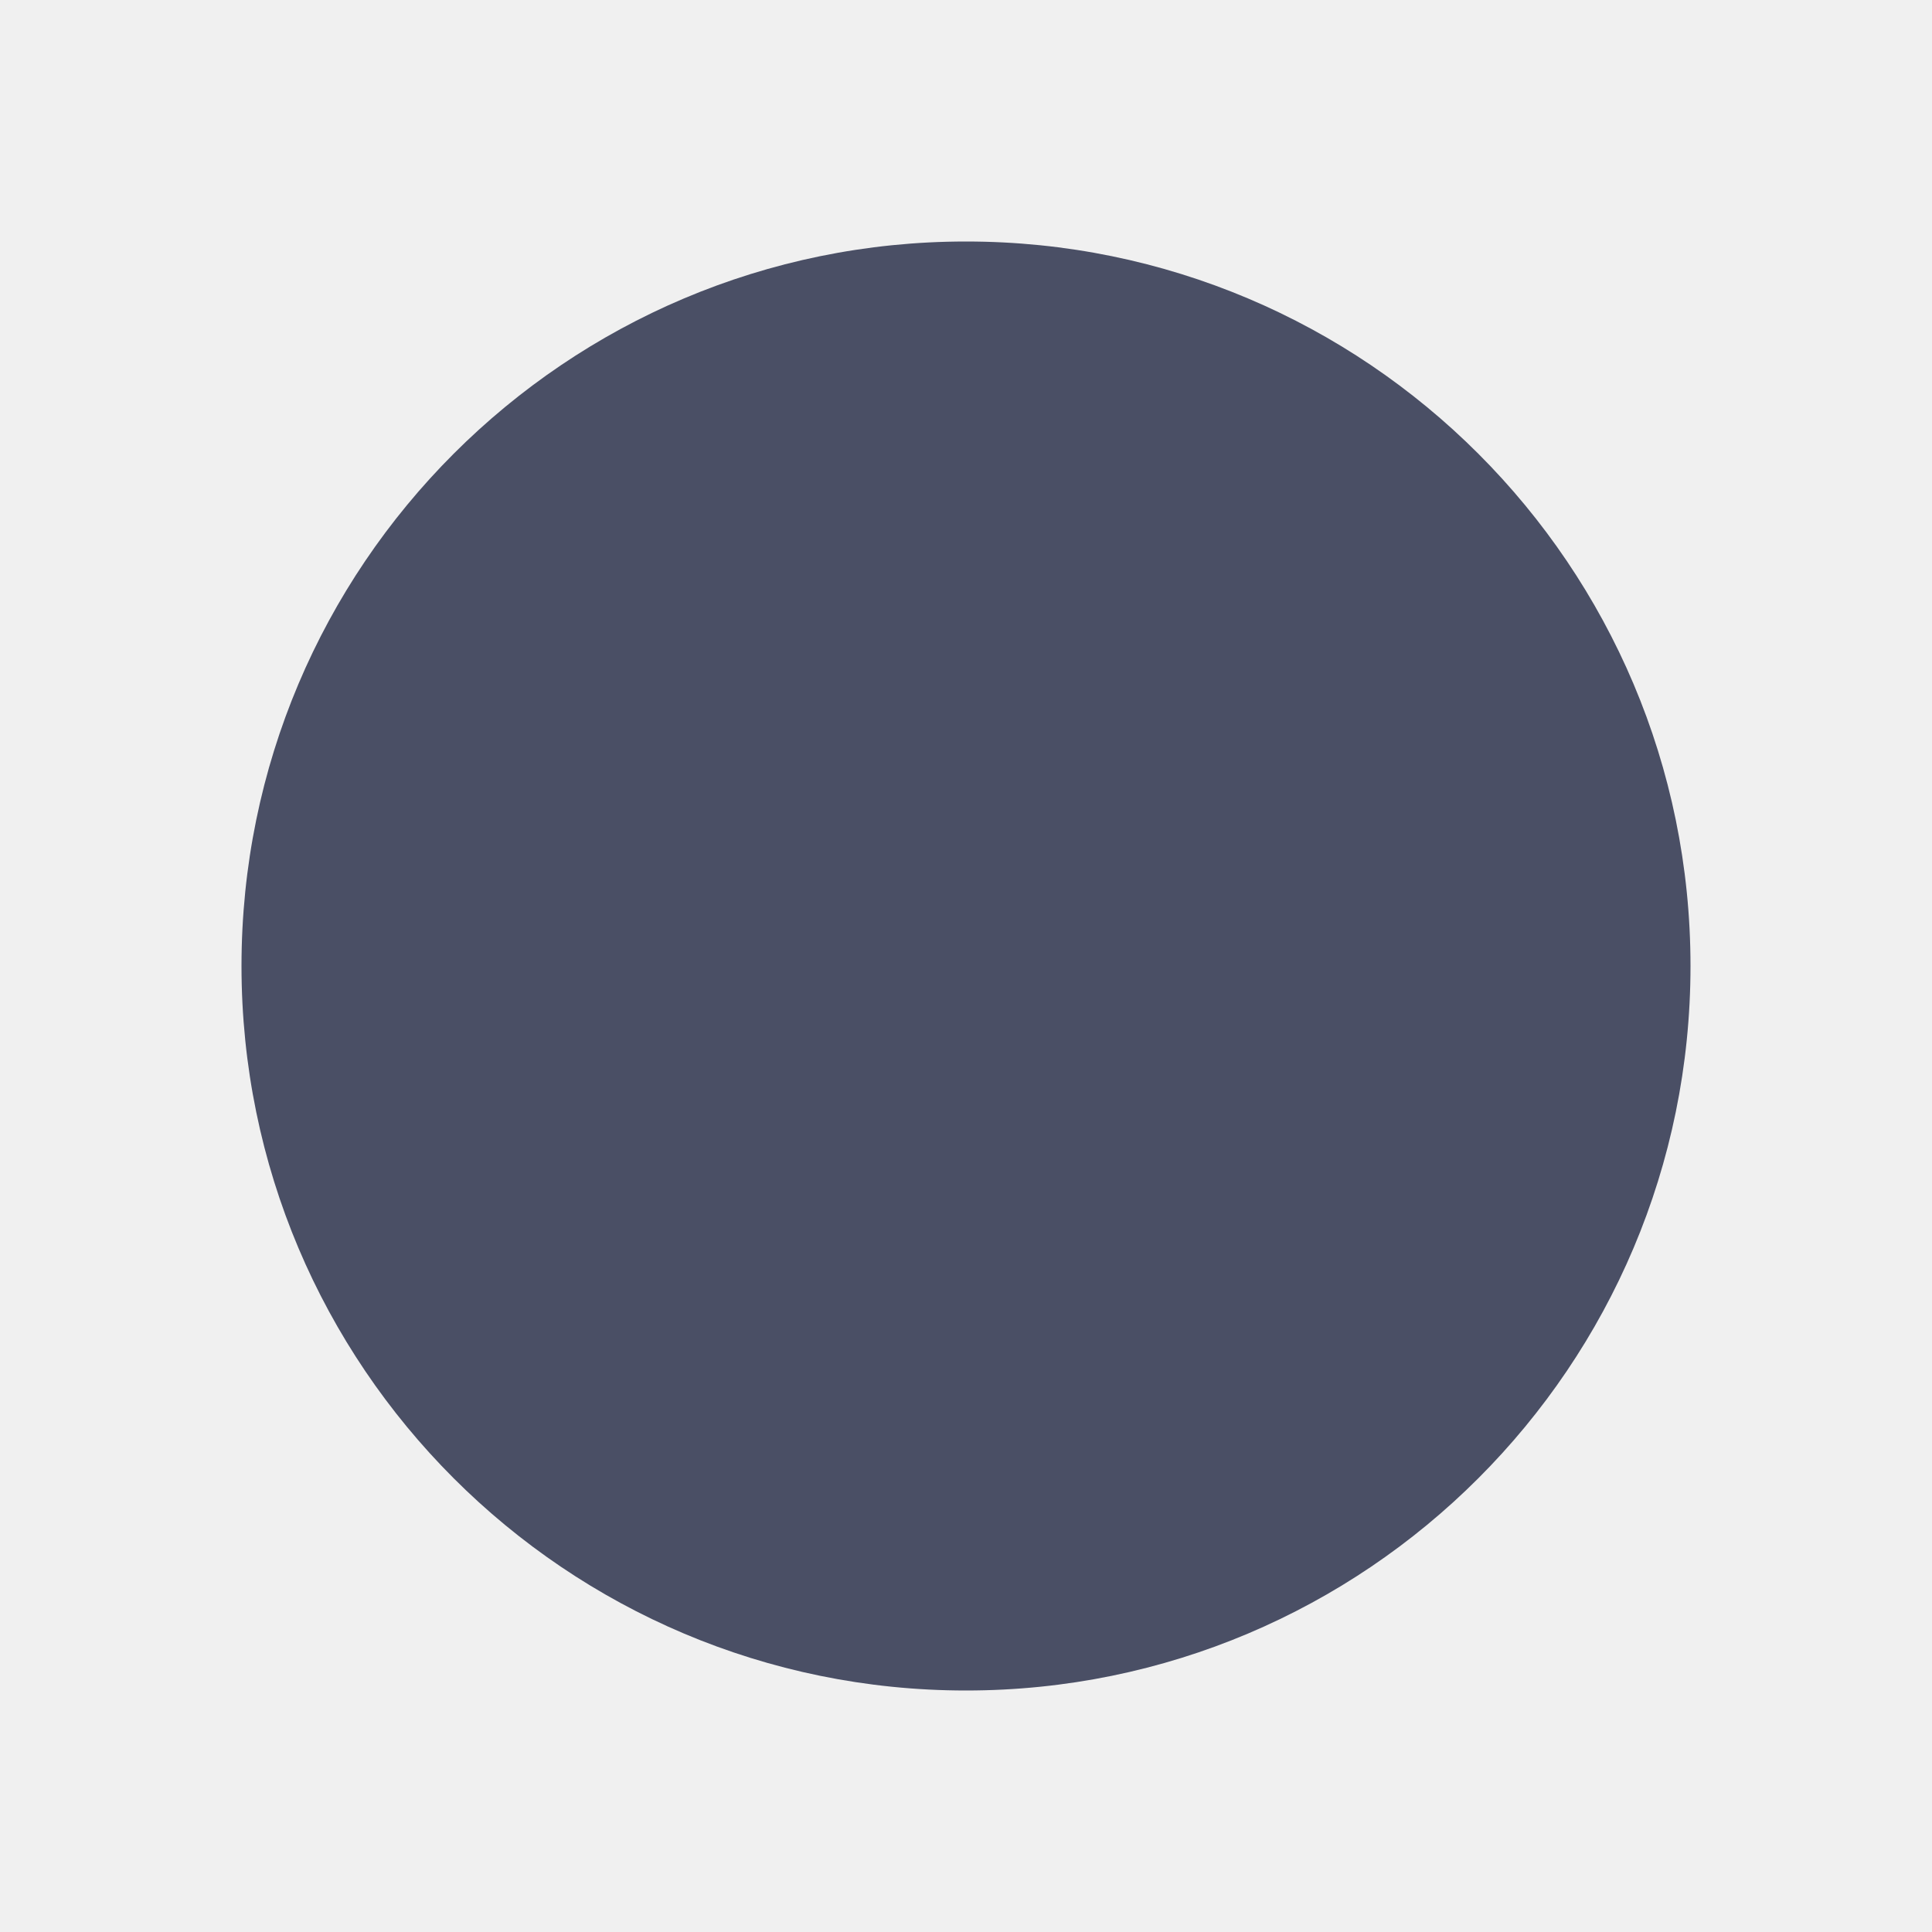
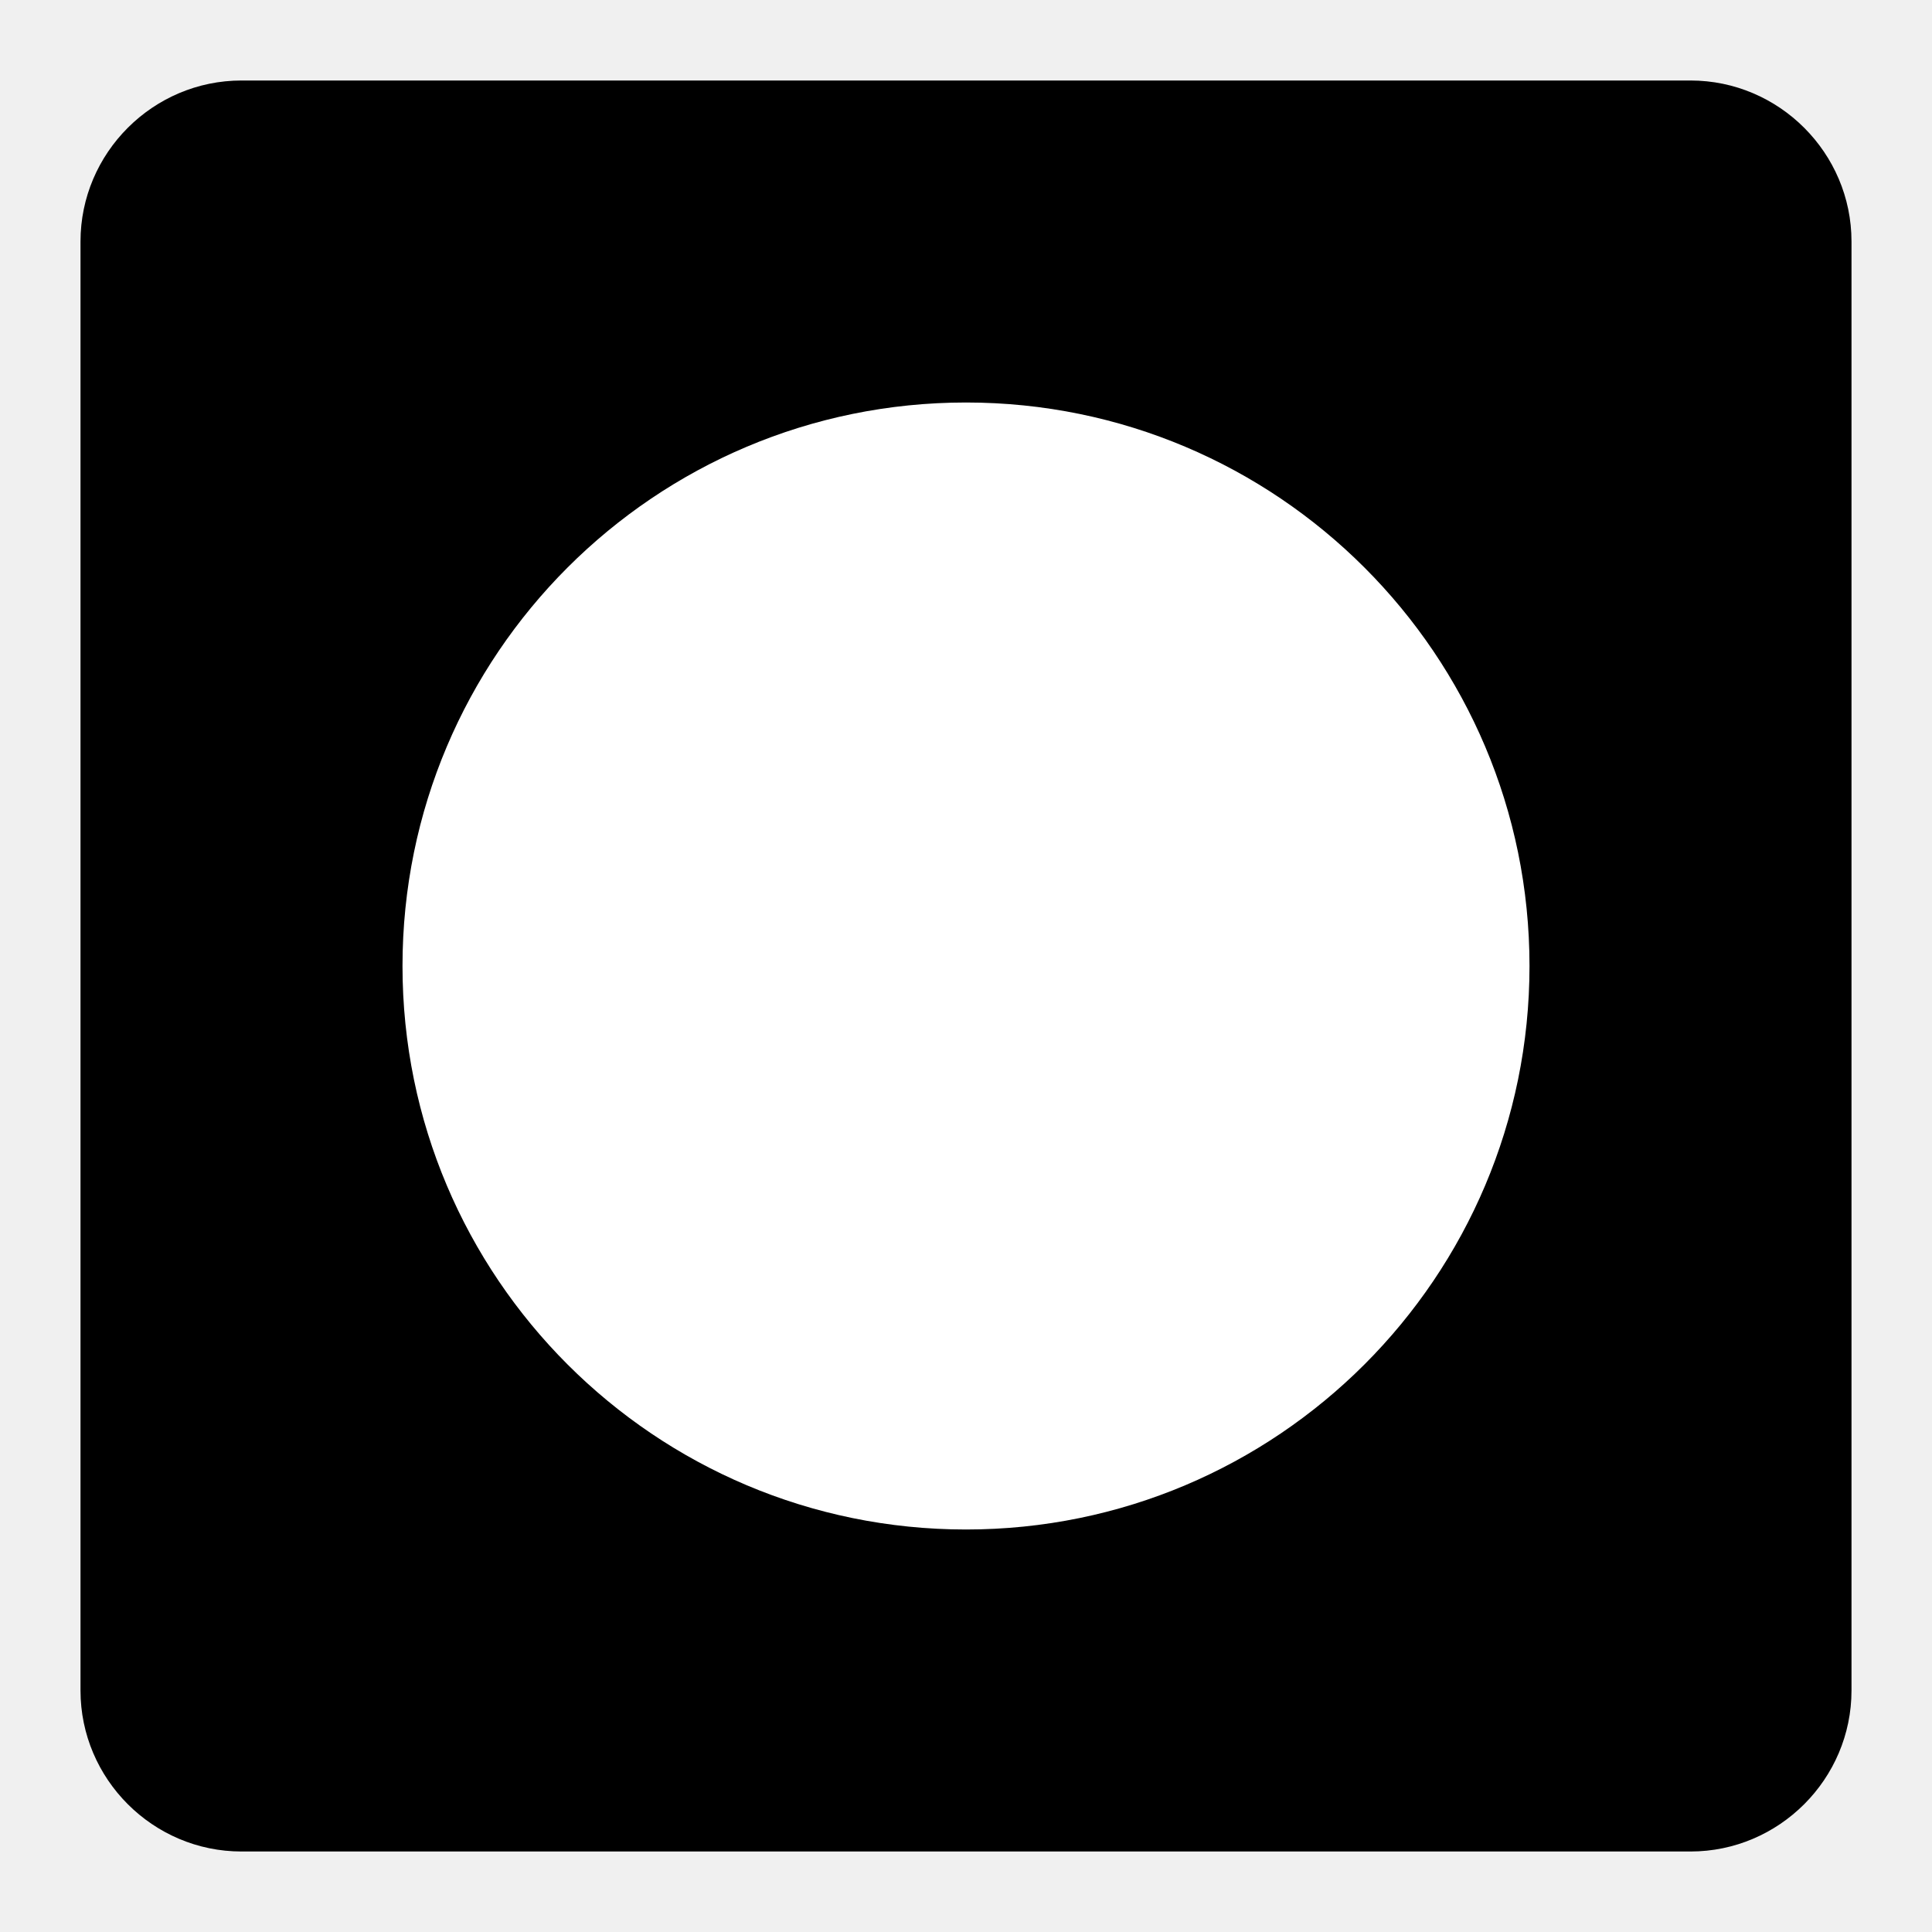
- <svg xmlns="http://www.w3.org/2000/svg" version="1.1" id="Ebene_1" x="0px" y="0px" viewBox="0 0 800 800" enable-background="new 0 0 800 800" xml:space="preserve">
-   <circle fill="#4A4F65" cx="400" cy="400" r="300" />
+ <svg xmlns="http://www.w3.org/2000/svg" version="1.1" x="0px" y="0px" viewBox="0 0 1200 1200" enable-background="new 0 0 1200 1200" xml:space="preserve">
+   <g id="grid" display="none">
+     <g id="tilt_x5F_down" display="inline">
+ 	</g>
+     <g id="tilt_x5F_up" display="inline">
+ 	</g>
+     <g id="vertical" display="inline">
+ 	</g>
+     <g id="horizontal" display="inline">
+ 	</g>
+   </g>
+   <g id="Ebene_6">
+     <path id="background" d="M1050,1150H150c-55,0-100-45-100-100V150C50,95,95,50,150,50h900c55,0,100,45,100,100v900   C1150,1105,1105,1150,1050,1150z" />
+     <circle fill="#FFFFFF" cx="600" cy="600" r="350" />
+   </g>
+   <g id="stroke" display="none">
+     <rect x="592.2" y="159.1" transform="matrix(0.7071 0.7071 -0.7071 0.7071 618.75 -256.2946)" display="inline" width="53" height="919.2" />
+     <rect x="509.5" y="102.9" transform="matrix(0.7071 0.7071 -0.7071 0.7071 562.5 -232.9951)" display="inline" fill="#FF9696" width="106.1" height="919.2" />
+   </g>
</svg>
